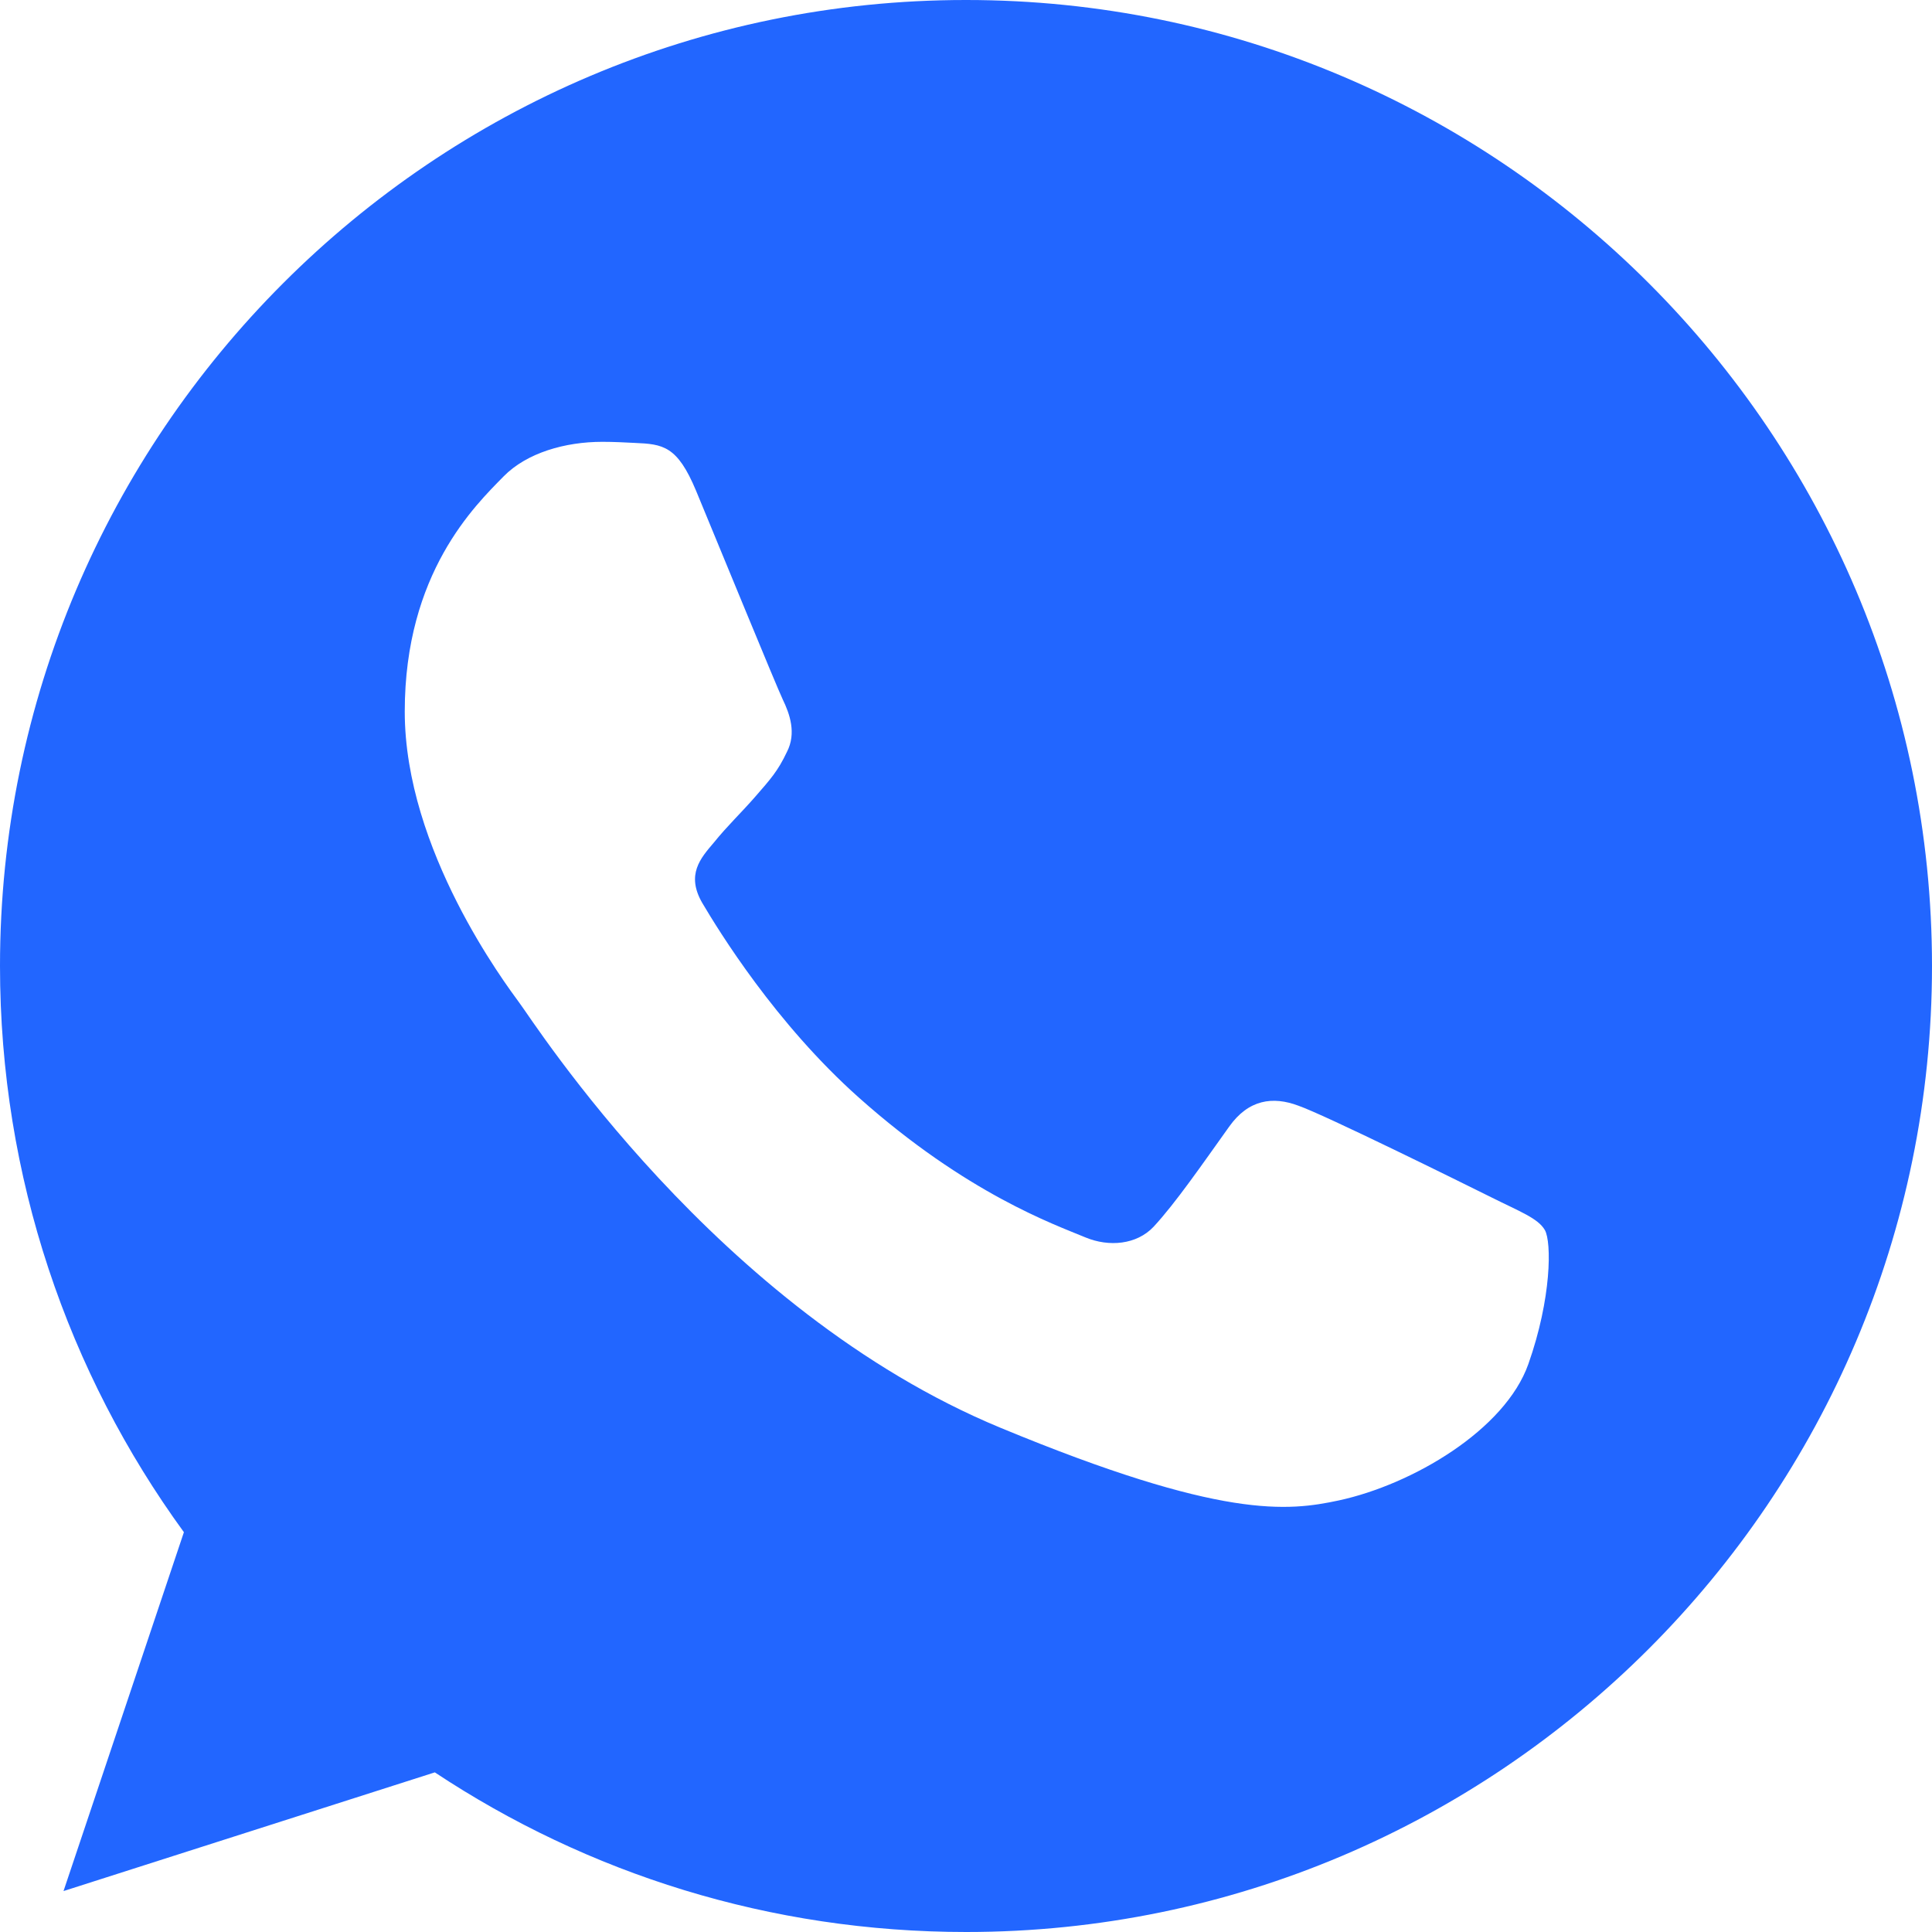
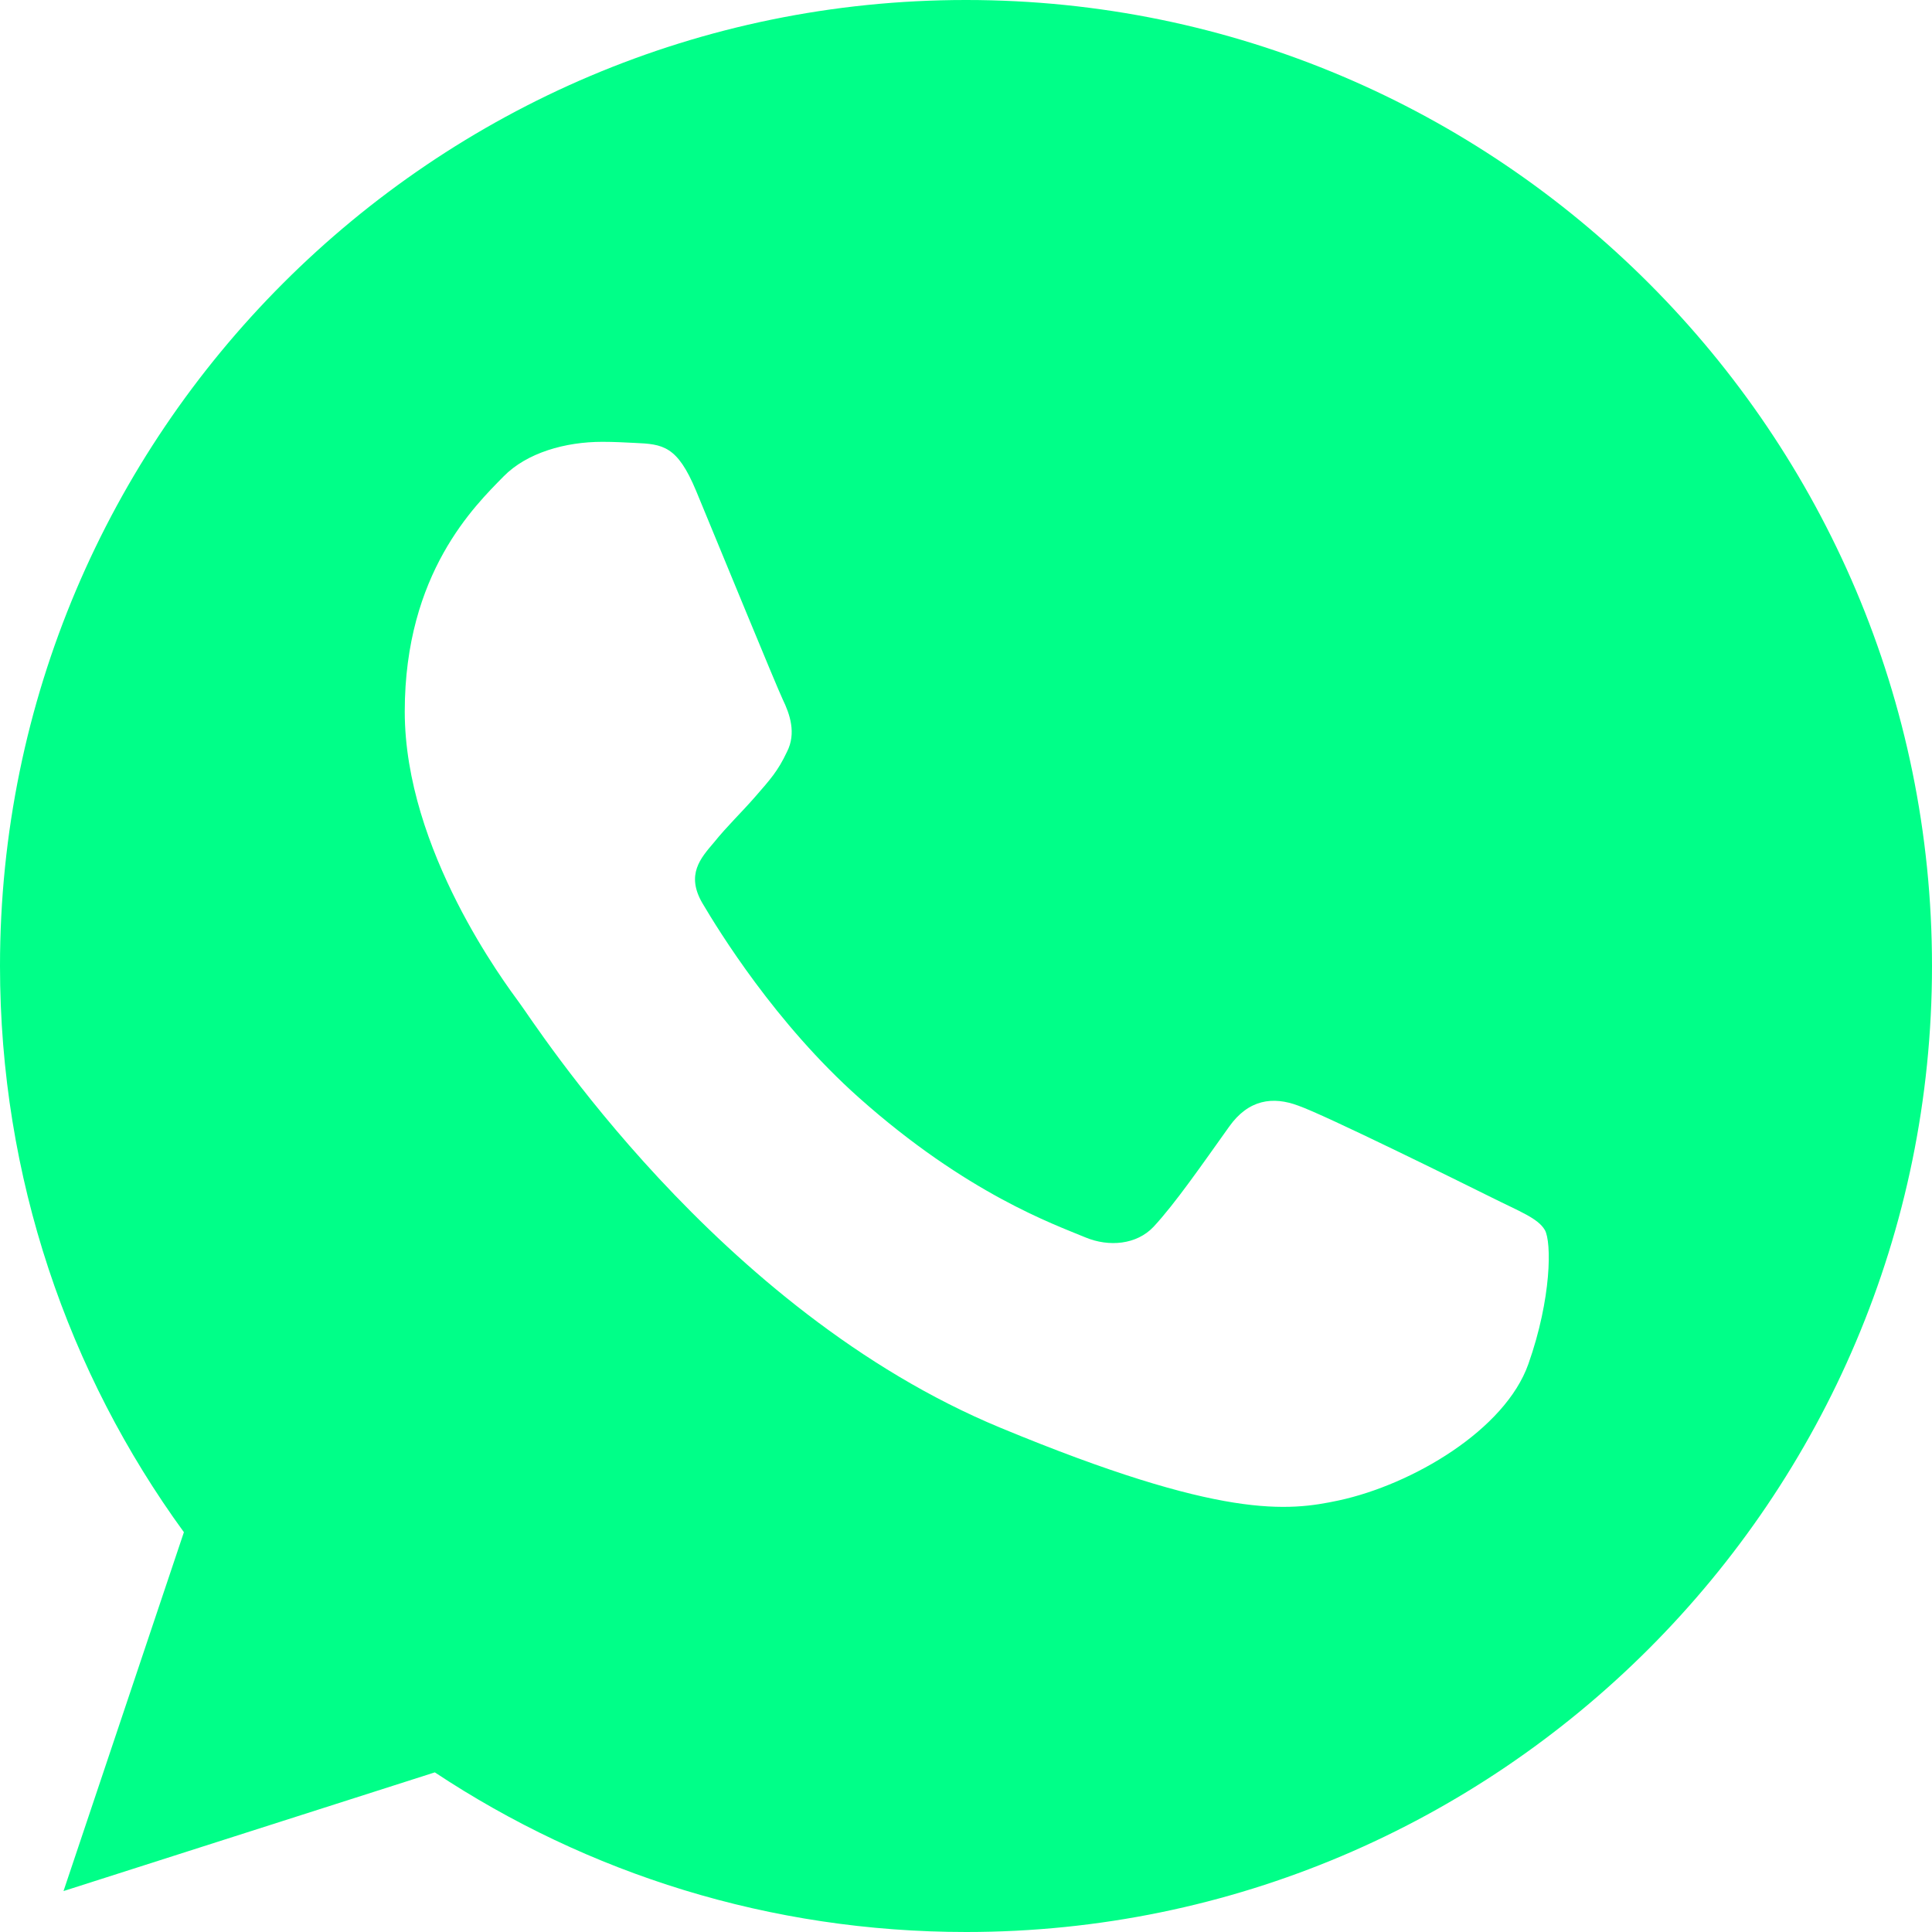
<svg xmlns="http://www.w3.org/2000/svg" width="16" height="16" viewBox="0 0 16 16" fill="none">
-   <path d="M8.002 0H7.998C3.587 0 0 3.588 0 8C0 9.75 0.564 11.372 1.523 12.689L0.526 15.661L3.601 14.678C4.866 15.516 6.375 16 8.002 16C12.413 16 16 12.411 16 8C16 3.589 12.413 0 8.002 0ZM12.657 11.297C12.464 11.842 11.698 12.294 11.087 12.426C10.669 12.515 10.123 12.586 8.285 11.824C5.934 10.85 4.42 8.461 4.302 8.306C4.189 8.151 3.352 7.041 3.352 5.893C3.352 4.745 3.935 4.186 4.17 3.946C4.363 3.749 4.682 3.659 4.988 3.659C5.087 3.659 5.176 3.664 5.256 3.668C5.491 3.678 5.609 3.692 5.764 4.063C5.957 4.528 6.427 5.676 6.483 5.794C6.54 5.912 6.597 6.072 6.517 6.227C6.442 6.387 6.376 6.458 6.258 6.594C6.14 6.73 6.028 6.834 5.91 6.98C5.802 7.107 5.68 7.243 5.816 7.478C5.952 7.708 6.422 8.475 7.114 9.091C8.007 9.886 8.731 10.14 8.99 10.248C9.183 10.328 9.413 10.309 9.554 10.159C9.733 9.966 9.954 9.646 10.179 9.331C10.339 9.105 10.541 9.077 10.753 9.157C10.969 9.232 12.112 9.797 12.347 9.914C12.582 10.032 12.737 10.088 12.794 10.187C12.85 10.286 12.85 10.751 12.657 11.297Z" fill="#2266FF" />
+   <path d="M8.002 0H7.998C3.587 0 0 3.588 0 8C0 9.75 0.564 11.372 1.523 12.689L0.526 15.661L3.601 14.678C4.866 15.516 6.375 16 8.002 16C12.413 16 16 12.411 16 8C16 3.589 12.413 0 8.002 0ZM12.657 11.297C12.464 11.842 11.698 12.294 11.087 12.426C10.669 12.515 10.123 12.586 8.285 11.824C5.934 10.85 4.42 8.461 4.302 8.306C4.189 8.151 3.352 7.041 3.352 5.893C3.352 4.745 3.935 4.186 4.17 3.946C4.363 3.749 4.682 3.659 4.988 3.659C5.087 3.659 5.176 3.664 5.256 3.668C5.491 3.678 5.609 3.692 5.764 4.063C5.957 4.528 6.427 5.676 6.483 5.794C6.54 5.912 6.597 6.072 6.517 6.227C6.442 6.387 6.376 6.458 6.258 6.594C6.14 6.73 6.028 6.834 5.91 6.98C5.802 7.107 5.68 7.243 5.816 7.478C5.952 7.708 6.422 8.475 7.114 9.091C8.007 9.886 8.731 10.14 8.99 10.248C9.183 10.328 9.413 10.309 9.554 10.159C9.733 9.966 9.954 9.646 10.179 9.331C10.339 9.105 10.541 9.077 10.753 9.157C10.969 9.232 12.112 9.797 12.347 9.914C12.582 10.032 12.737 10.088 12.794 10.187C12.85 10.286 12.85 10.751 12.657 11.297Z" fill="#00ff88" />
</svg>
